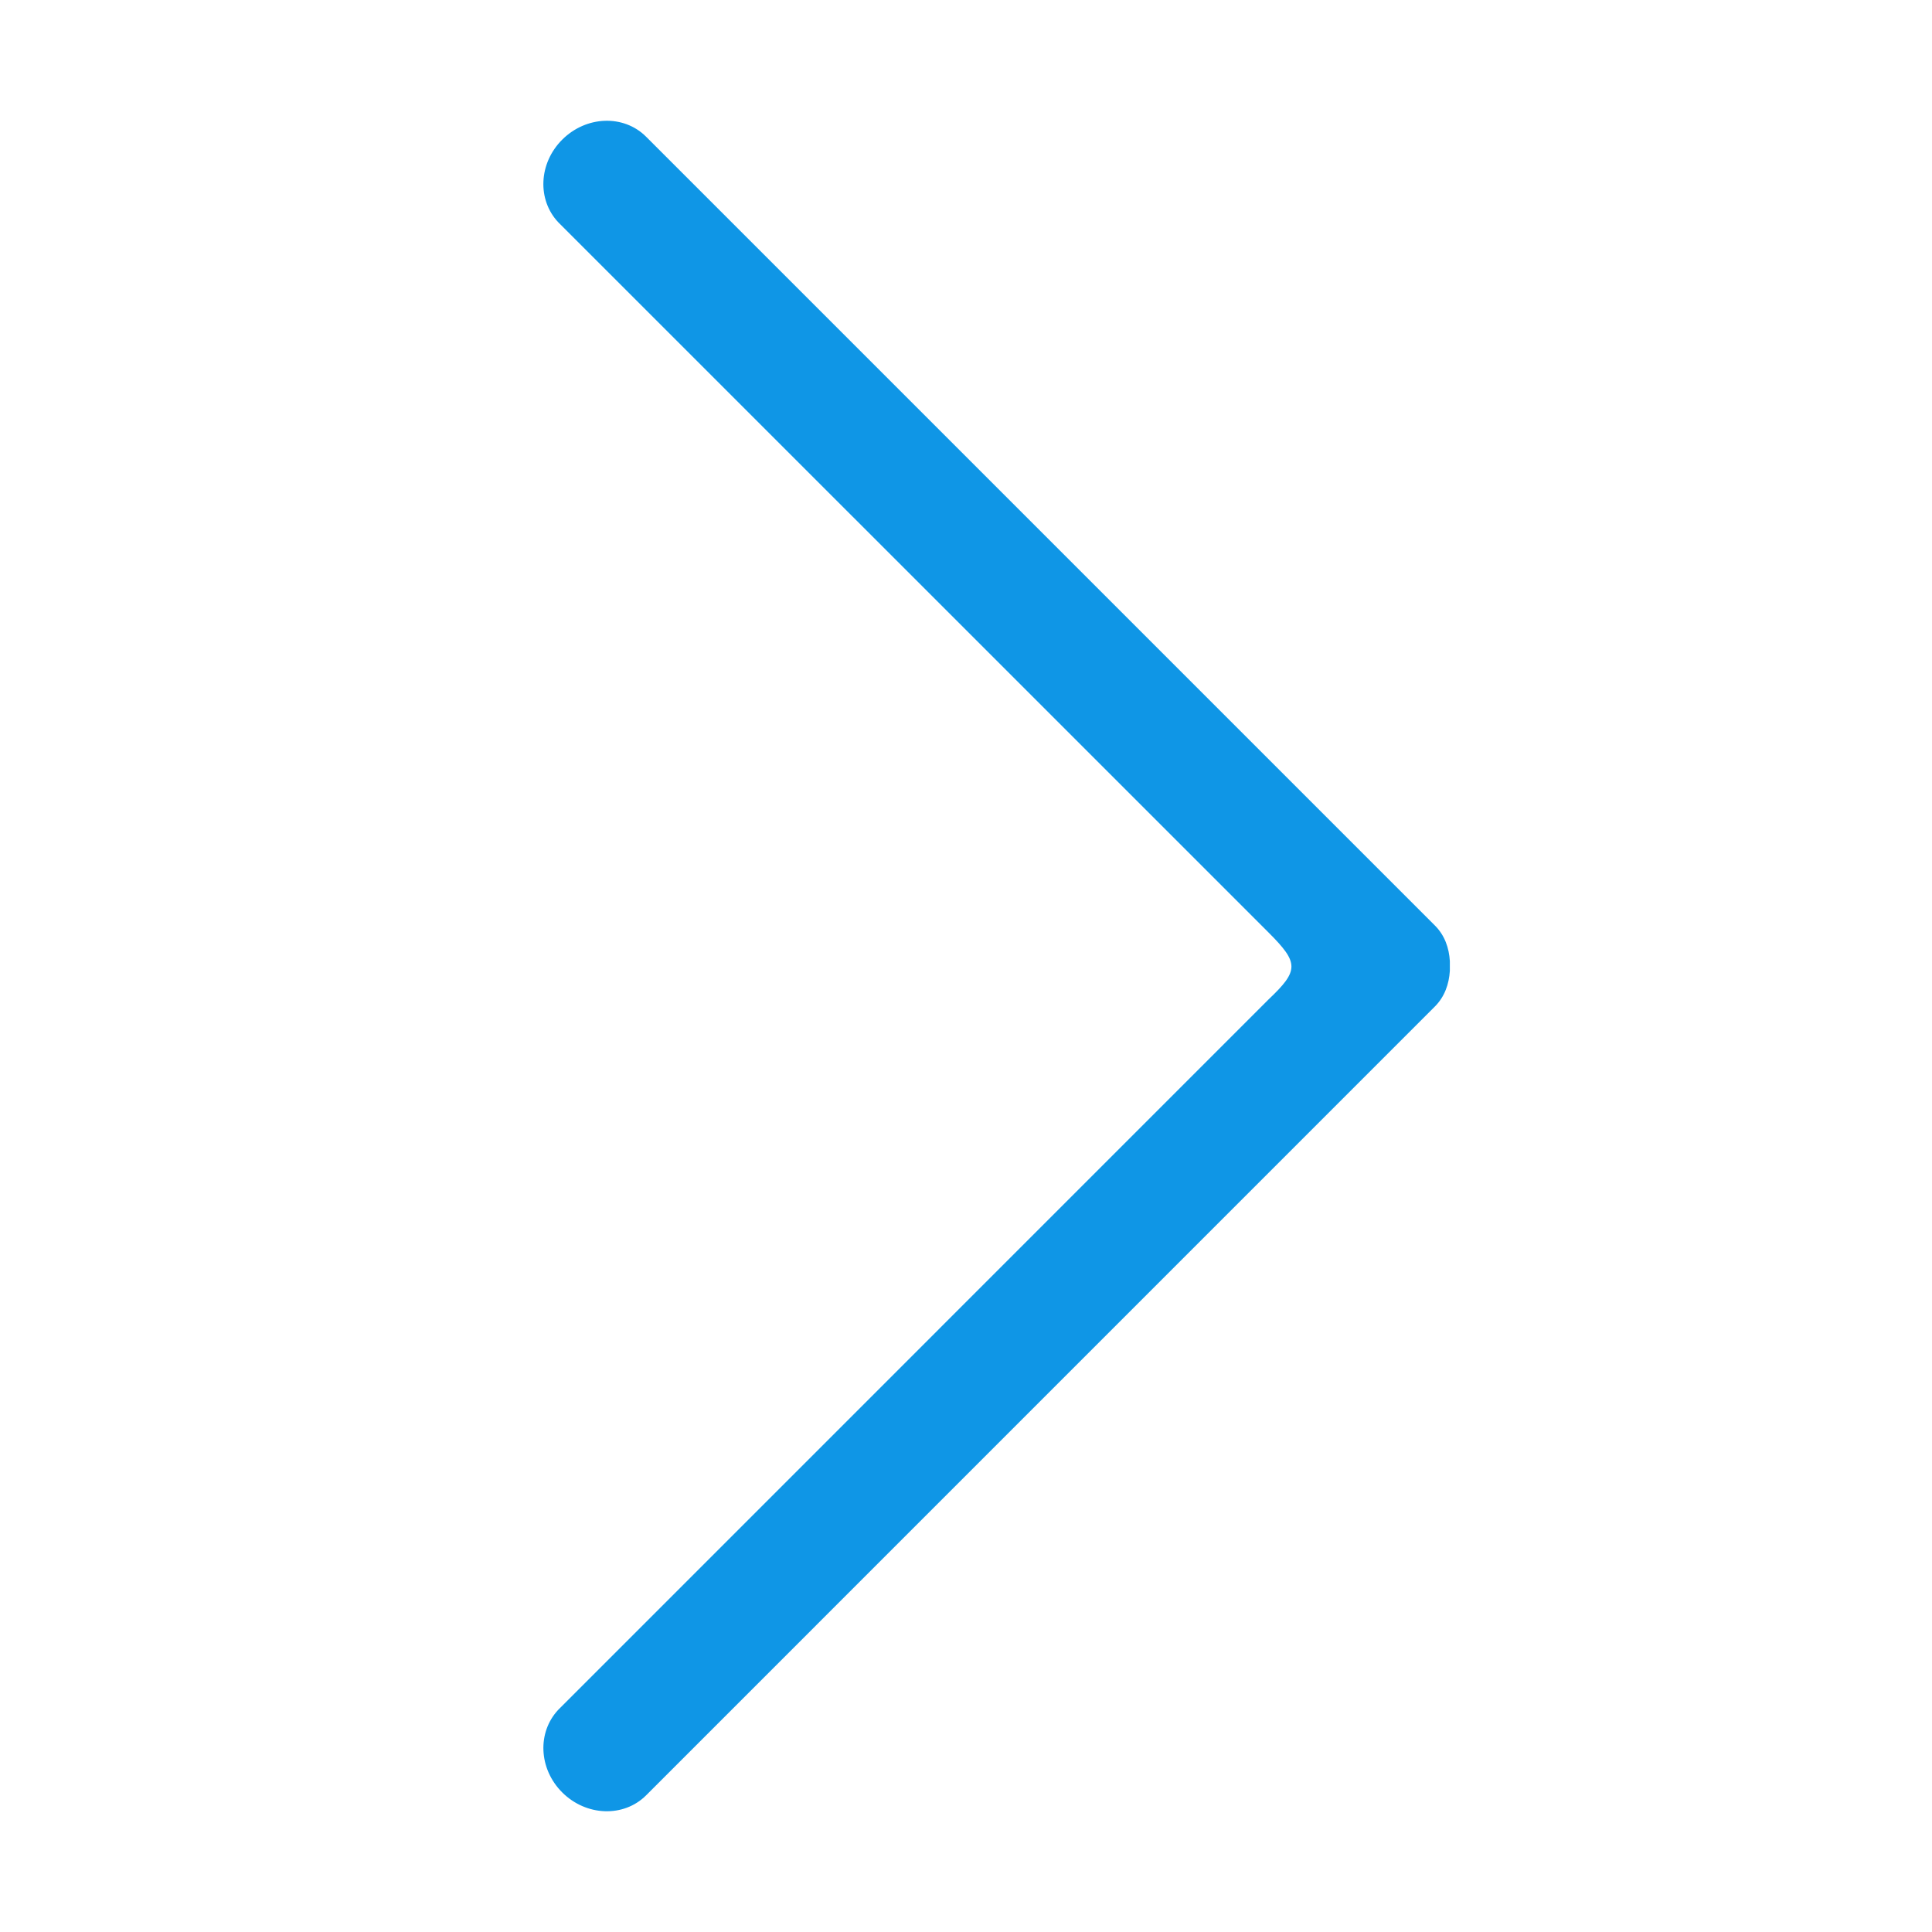
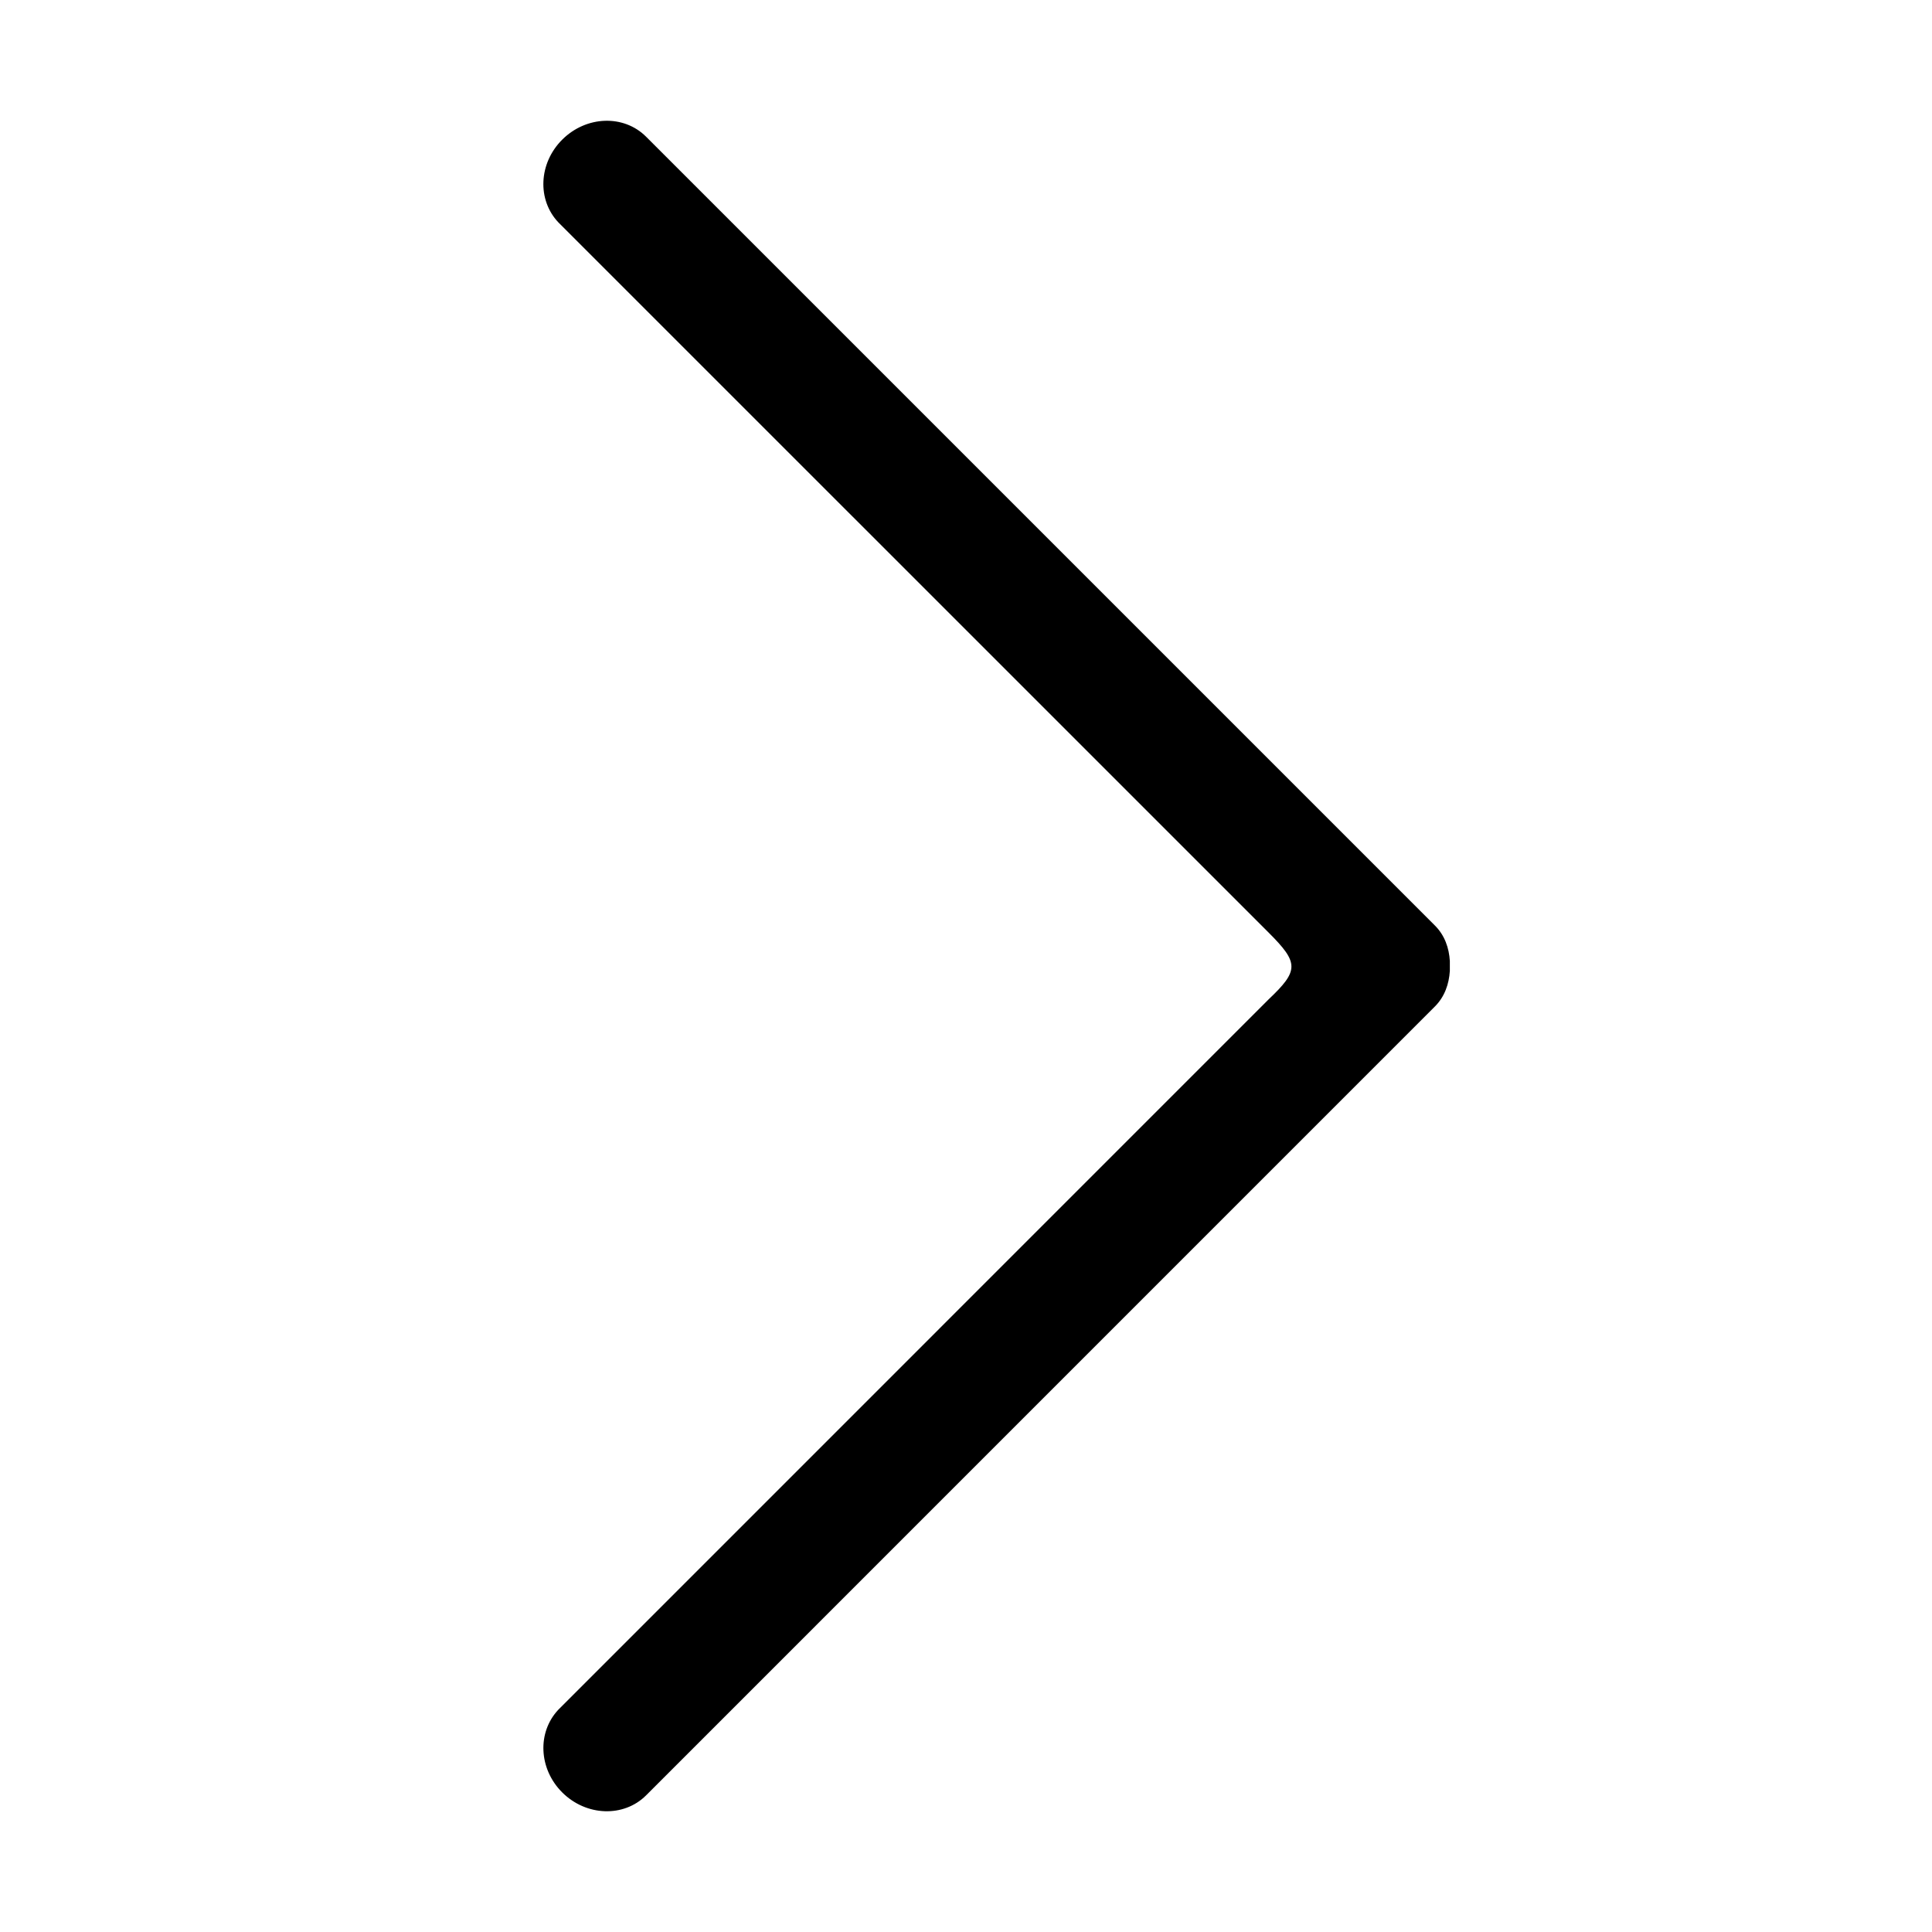
<svg xmlns="http://www.w3.org/2000/svg" t="1571649087792" class="icon" viewBox="0 0 1024 1024" version="1.1" p-id="1218" width="200" height="200">
  <defs>
    <style type="text/css" />
  </defs>
-   <path d="M877.216 491.808" p-id="1219" fill="#0F96E6" />
-   <path d="M297.952 949.984c-12.512-12.512-13.248-31.872-2.048-43.776l376.48-376.512c16.16-15.328 16.096-19.328 0-35.424L295.904 117.824C284.672 105.92 285.44 86.56 297.952 74.048c12.736-12.736 32.608-13.44 44.448-1.632l418.176 418.176c5.152 5.152 7.456 11.84 7.872 18.784l0 5.248c-0.448 6.944-2.752 13.632-7.872 18.784L342.4 951.616C330.56 963.392 310.656 962.688 297.952 949.984z" p-id="1220" fill="#0F96E6" />
+   <path d="M877.216 491.808" p-id="1219" fill="#0F96E6">
+     </path>
+   <path d="M297.952 949.984c-12.512-12.512-13.248-31.872-2.048-43.776l376.48-376.512c16.16-15.328 16.096-19.328 0-35.424L295.904 117.824C284.672 105.92 285.44 86.56 297.952 74.048c12.736-12.736 32.608-13.44 44.448-1.632l418.176 418.176c5.152 5.152 7.456 11.84 7.872 18.784l0 5.248c-0.448 6.944-2.752 13.632-7.872 18.784L342.4 951.616C330.56 963.392 310.656 962.688 297.952 949.984z" p-id="1220" fill="#000">
+     </path>
</svg>
